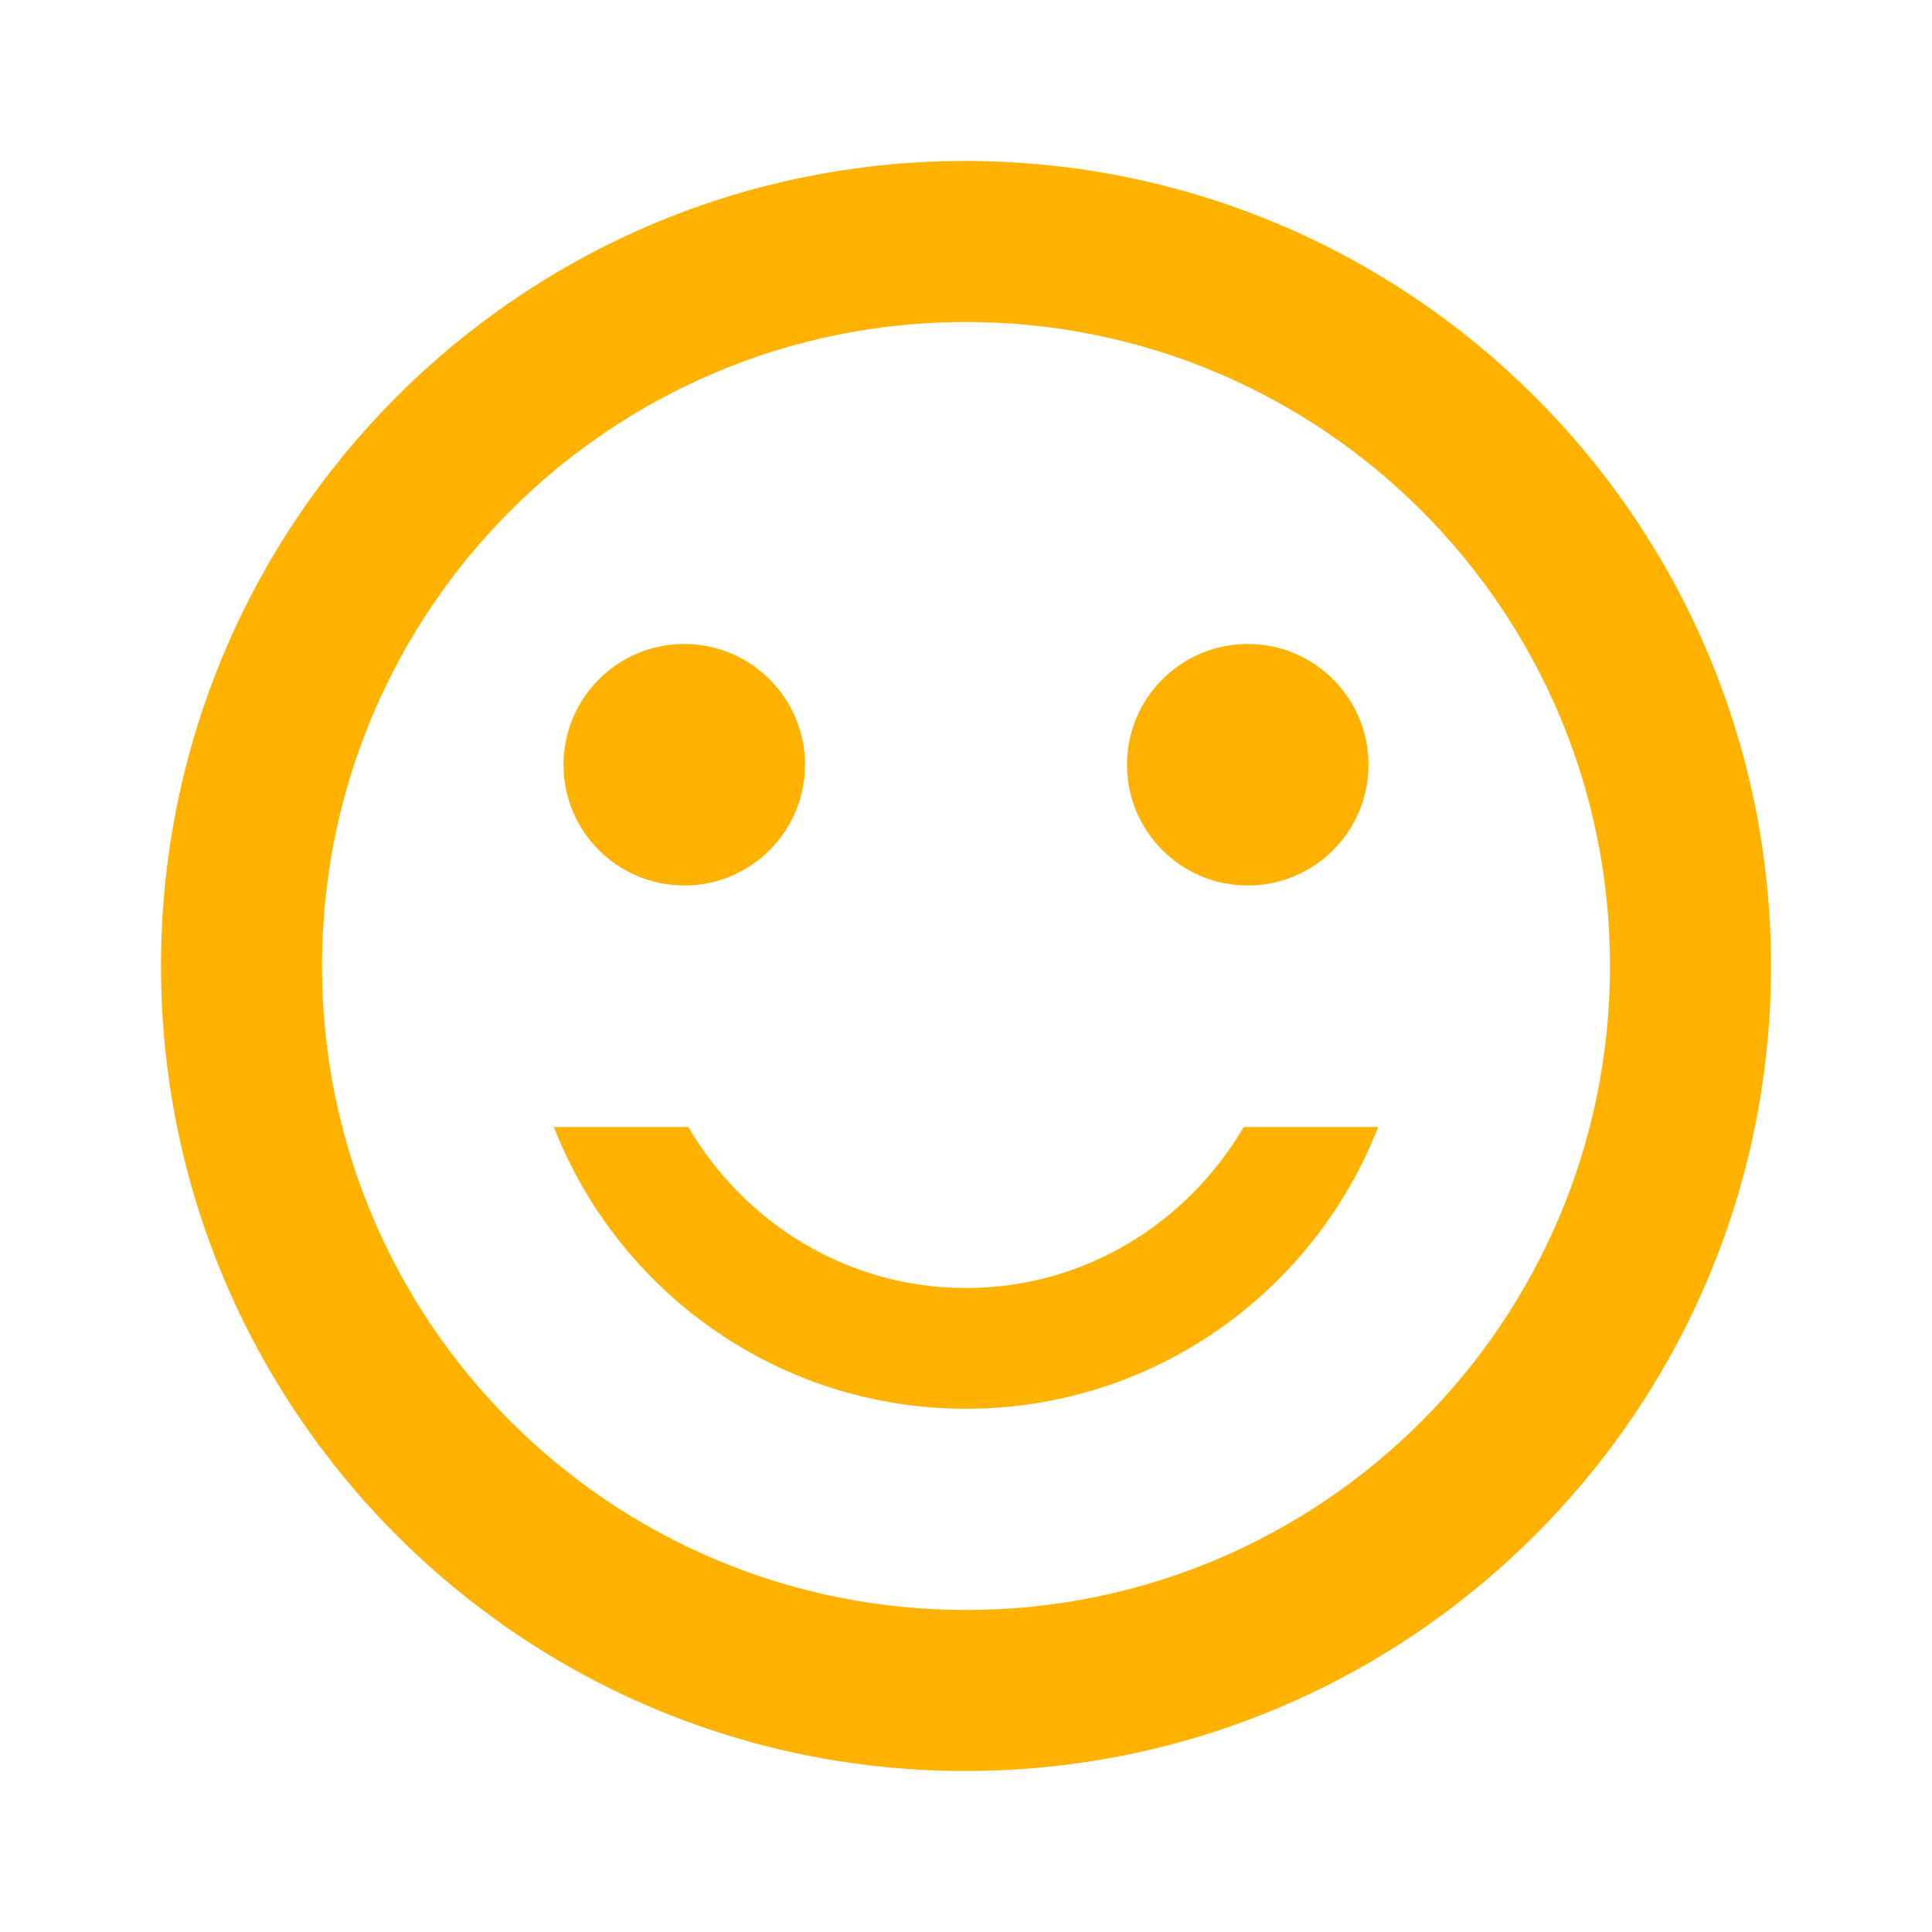
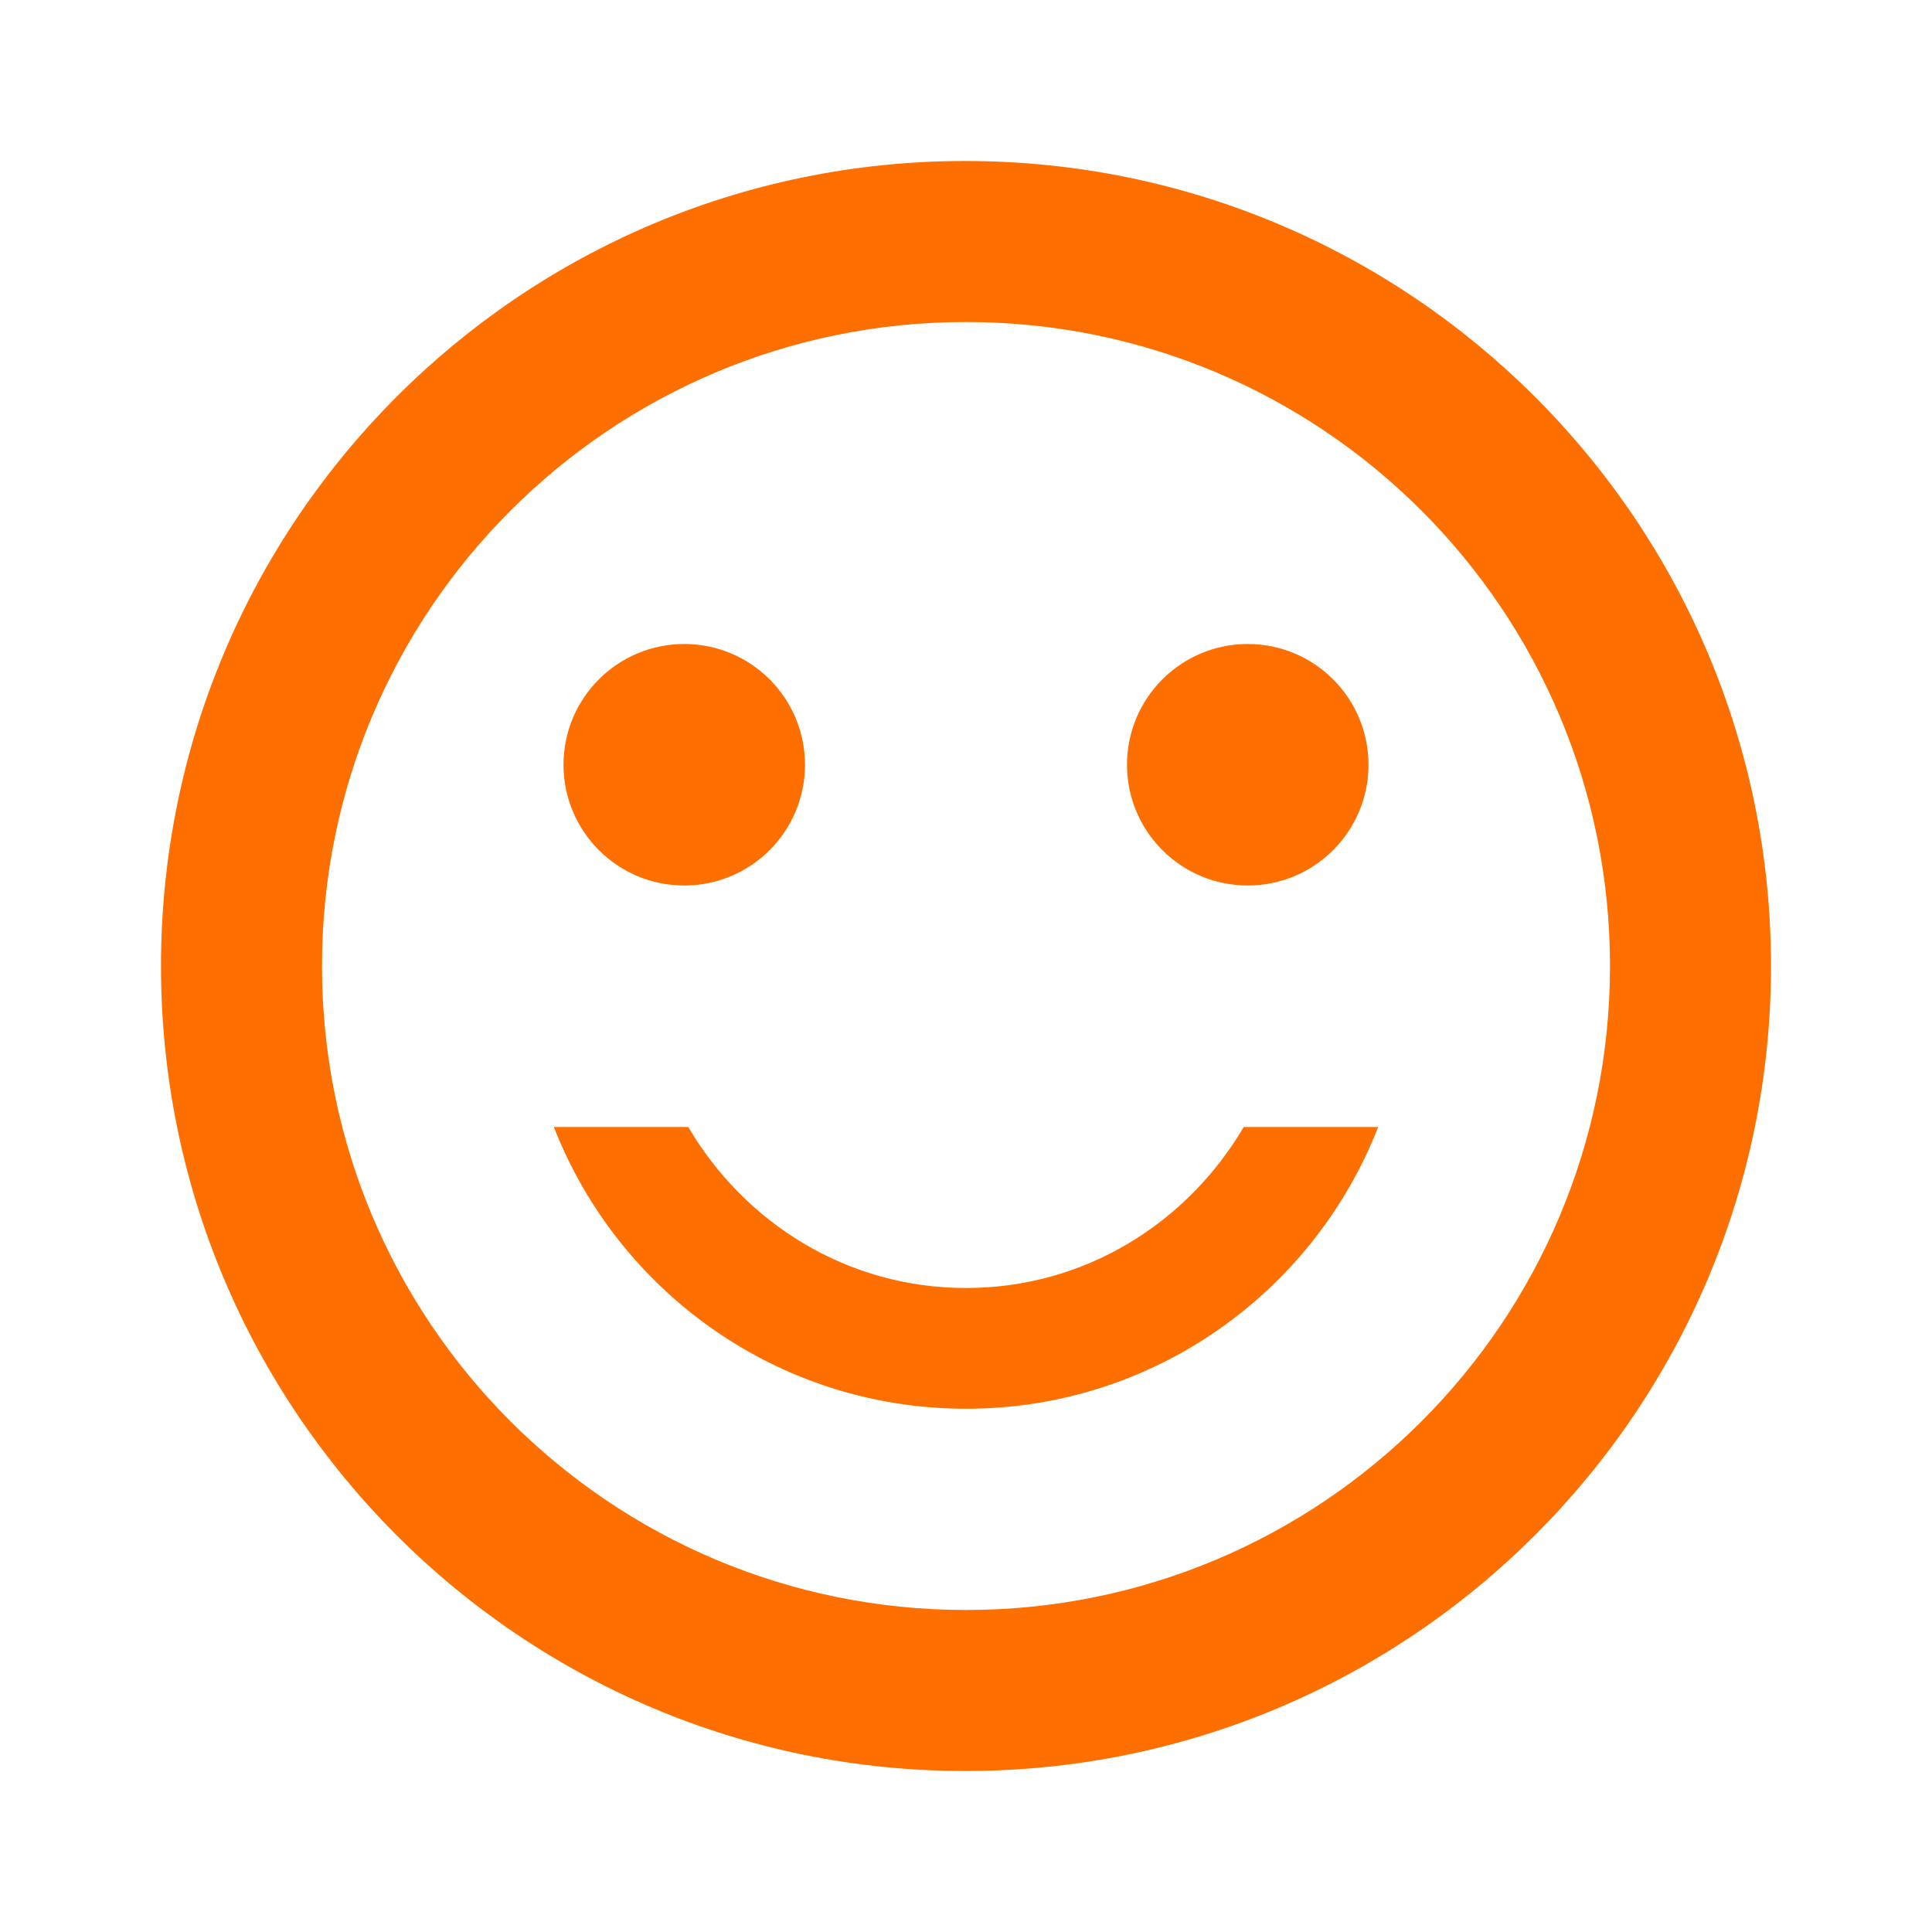
<svg xmlns="http://www.w3.org/2000/svg" fill="#000000" height="24" viewBox="0 0 24 24" width="24">
  <path d="M0 0h24v24H0z" fill="none" />
-   <circle cx="15.5" cy="9.5" r="1.5" fill="#ffb300" />
-   <circle cx="8.5" cy="9.5" r="1.5" fill="#ffb300" />
-   <path d="M11.99 2C6.47 2 2 6.48 2 12s4.47 10 9.99 10C17.52 22 22 17.52 22 12S17.52 2 11.99 2zM12 20c-4.42 0-8-3.58-8-8s3.58-8 8-8 8 3.58 8 8-3.58 8-8 8zm0-4c-1.48 0-2.75-.81-3.45-2H6.88c.8 2.05 2.79 3.5 5.12 3.5s4.32-1.45 5.12-3.5h-1.67c-.7 1.19-1.97 2-3.45 2z" fill="#ffb300" />
+   <circle cx="15.5" cy="9.5" r="1.5" fill="#ff6f00" />
+   <circle cx="8.5" cy="9.5" r="1.5" fill="#ff6f00" />
+   <path d="M11.99 2C6.47 2 2 6.48 2 12s4.47 10 9.99 10C17.52 22 22 17.52 22 12S17.52 2 11.99 2zM12 20c-4.42 0-8-3.58-8-8s3.58-8 8-8 8 3.58 8 8-3.58 8-8 8zm0-4c-1.48 0-2.75-.81-3.45-2H6.88c.8 2.05 2.79 3.5 5.12 3.5s4.32-1.45 5.12-3.5h-1.67c-.7 1.19-1.97 2-3.45 2z" fill="#ff6f00" />
</svg>
